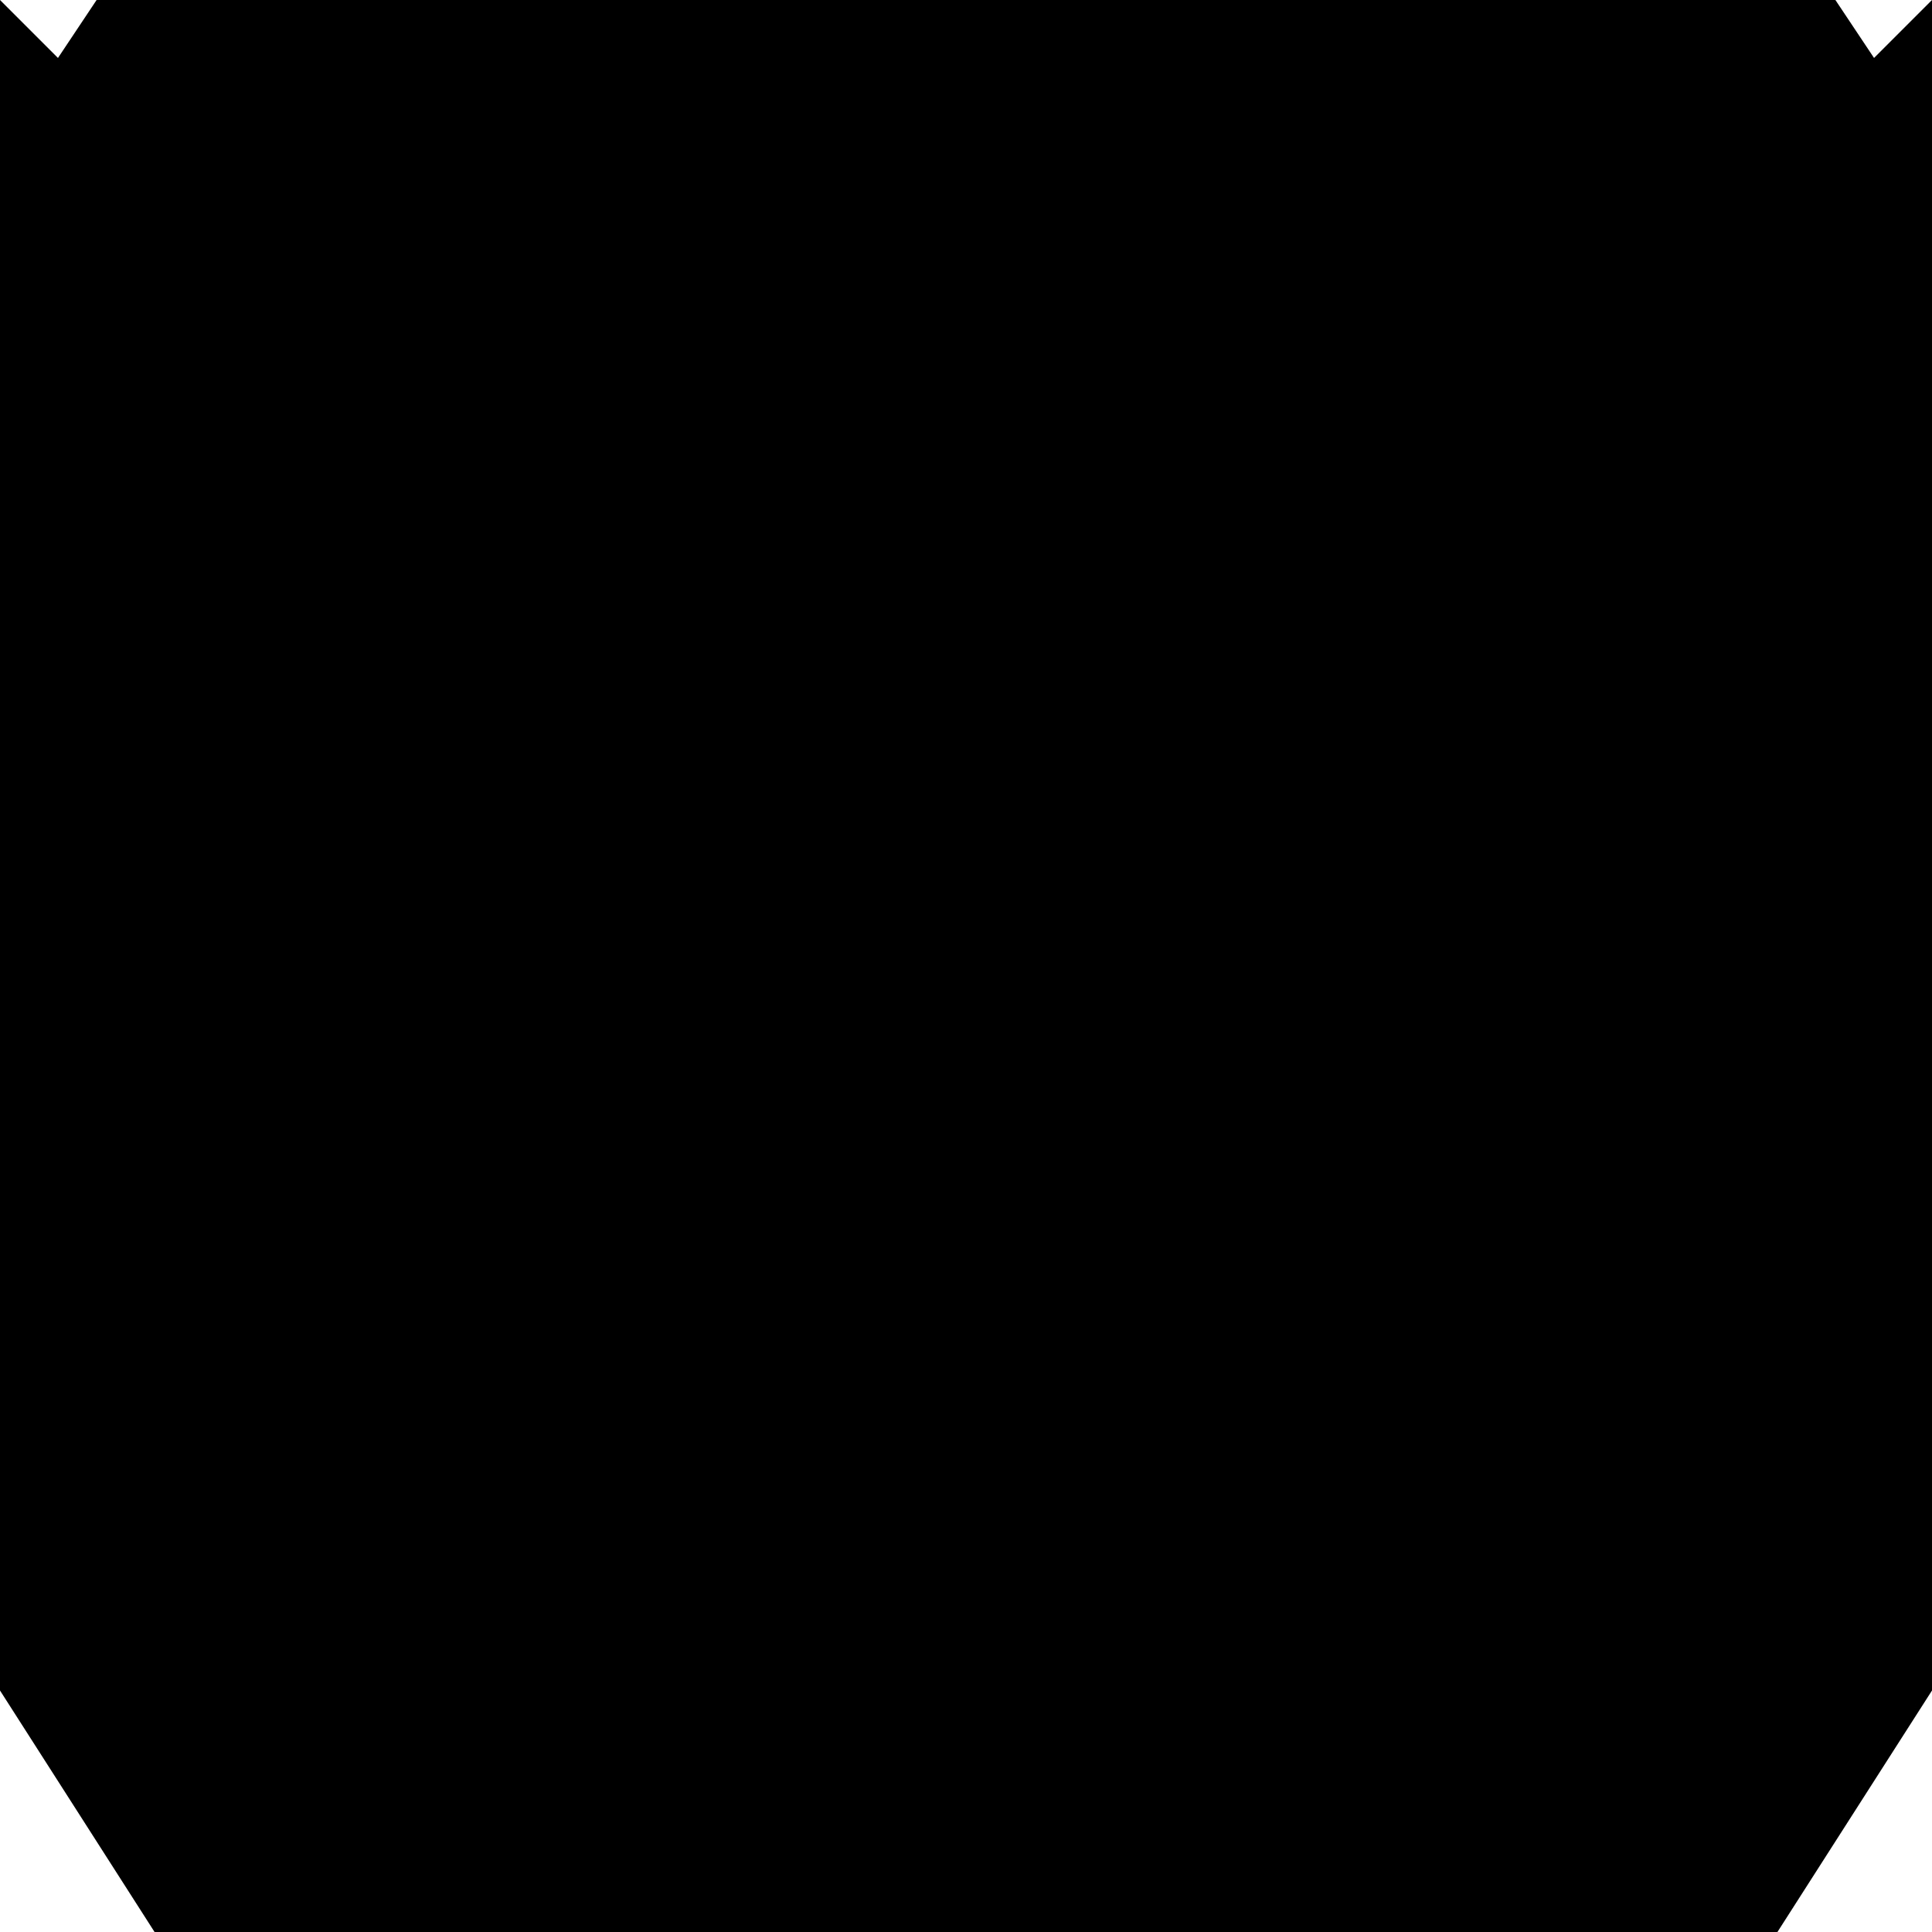
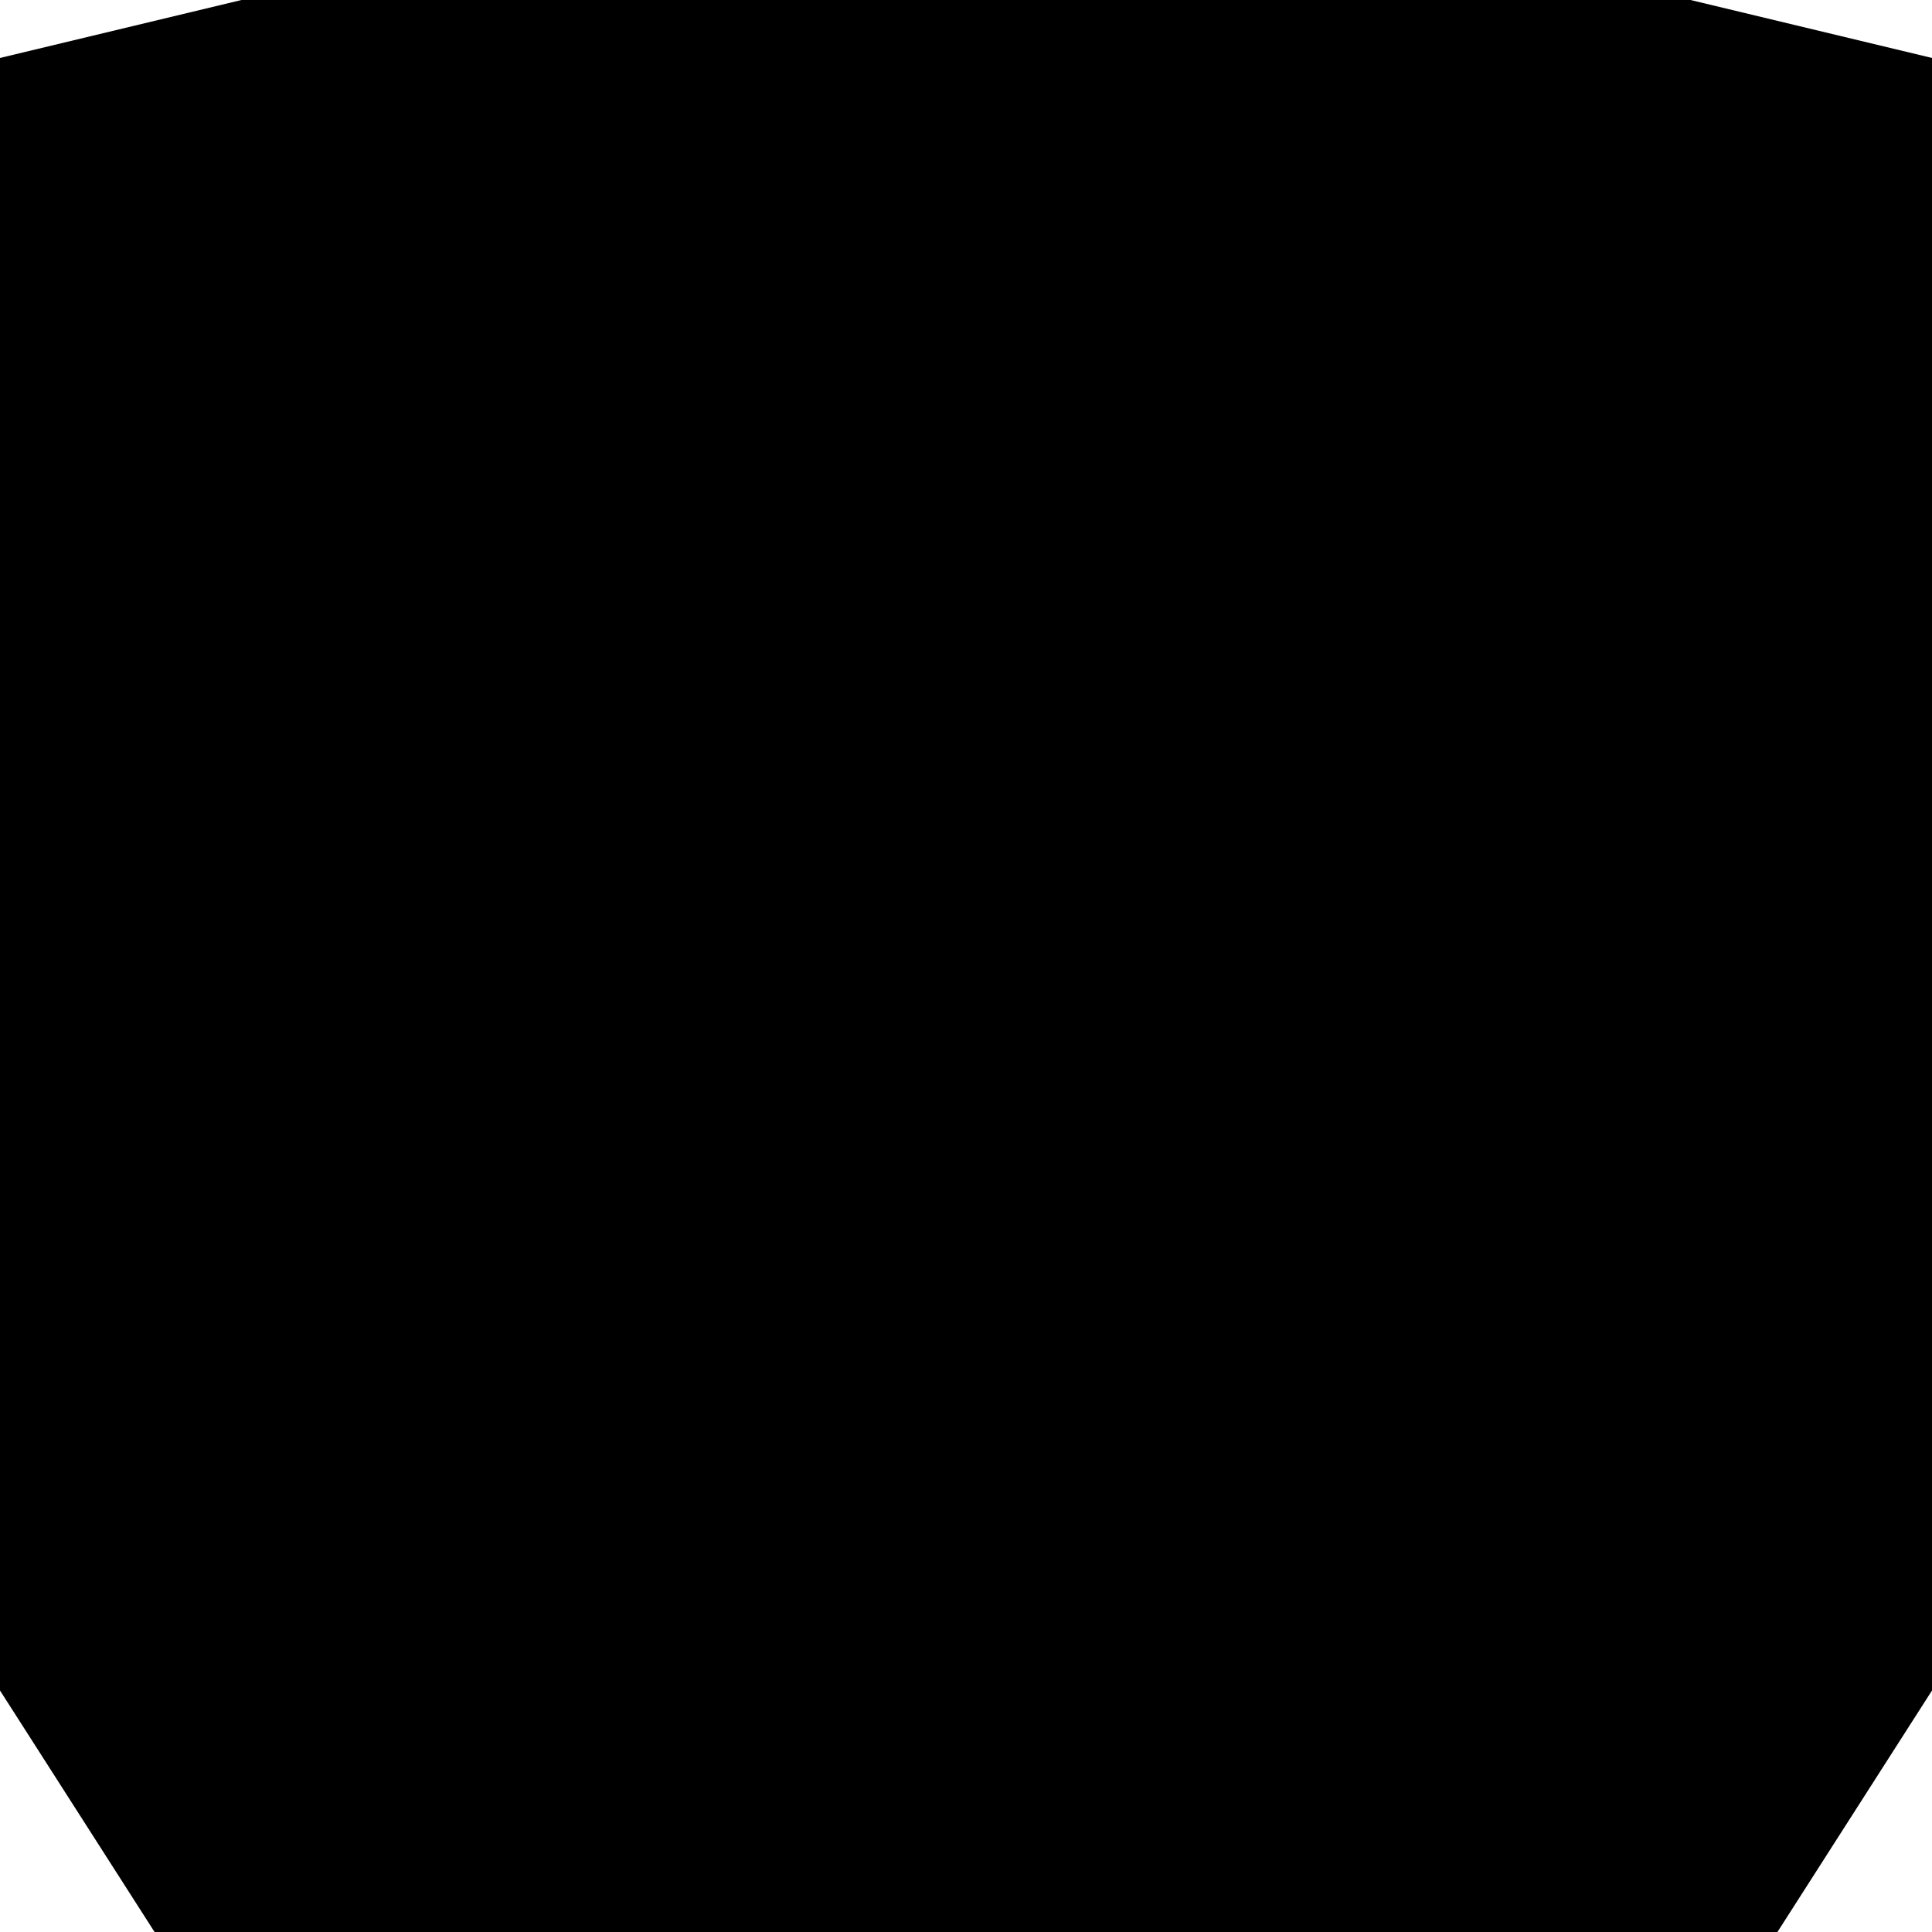
<svg xmlns="http://www.w3.org/2000/svg" width="100" height="100" viewBox="0 0 100 100" version="1.1" id="svg1">
  <defs id="defs1" />
  <g id="layer1">
-     <path d="M 3,3 0,0 V 50 87.5 L 8,100 H 50 87.5 92 l 8,-12.5 V 50 0 L 97,3 95,0 H 5 Z" id="path2" style="stroke-width:0.833" />
+     <path d="M 0,3 V 87.5 L 8,100 h 84 l 8,-12.5 V 3 L 87.5,0 h -75 z" id="path2" style="stroke-width:0.833" />
  </g>
</svg>
